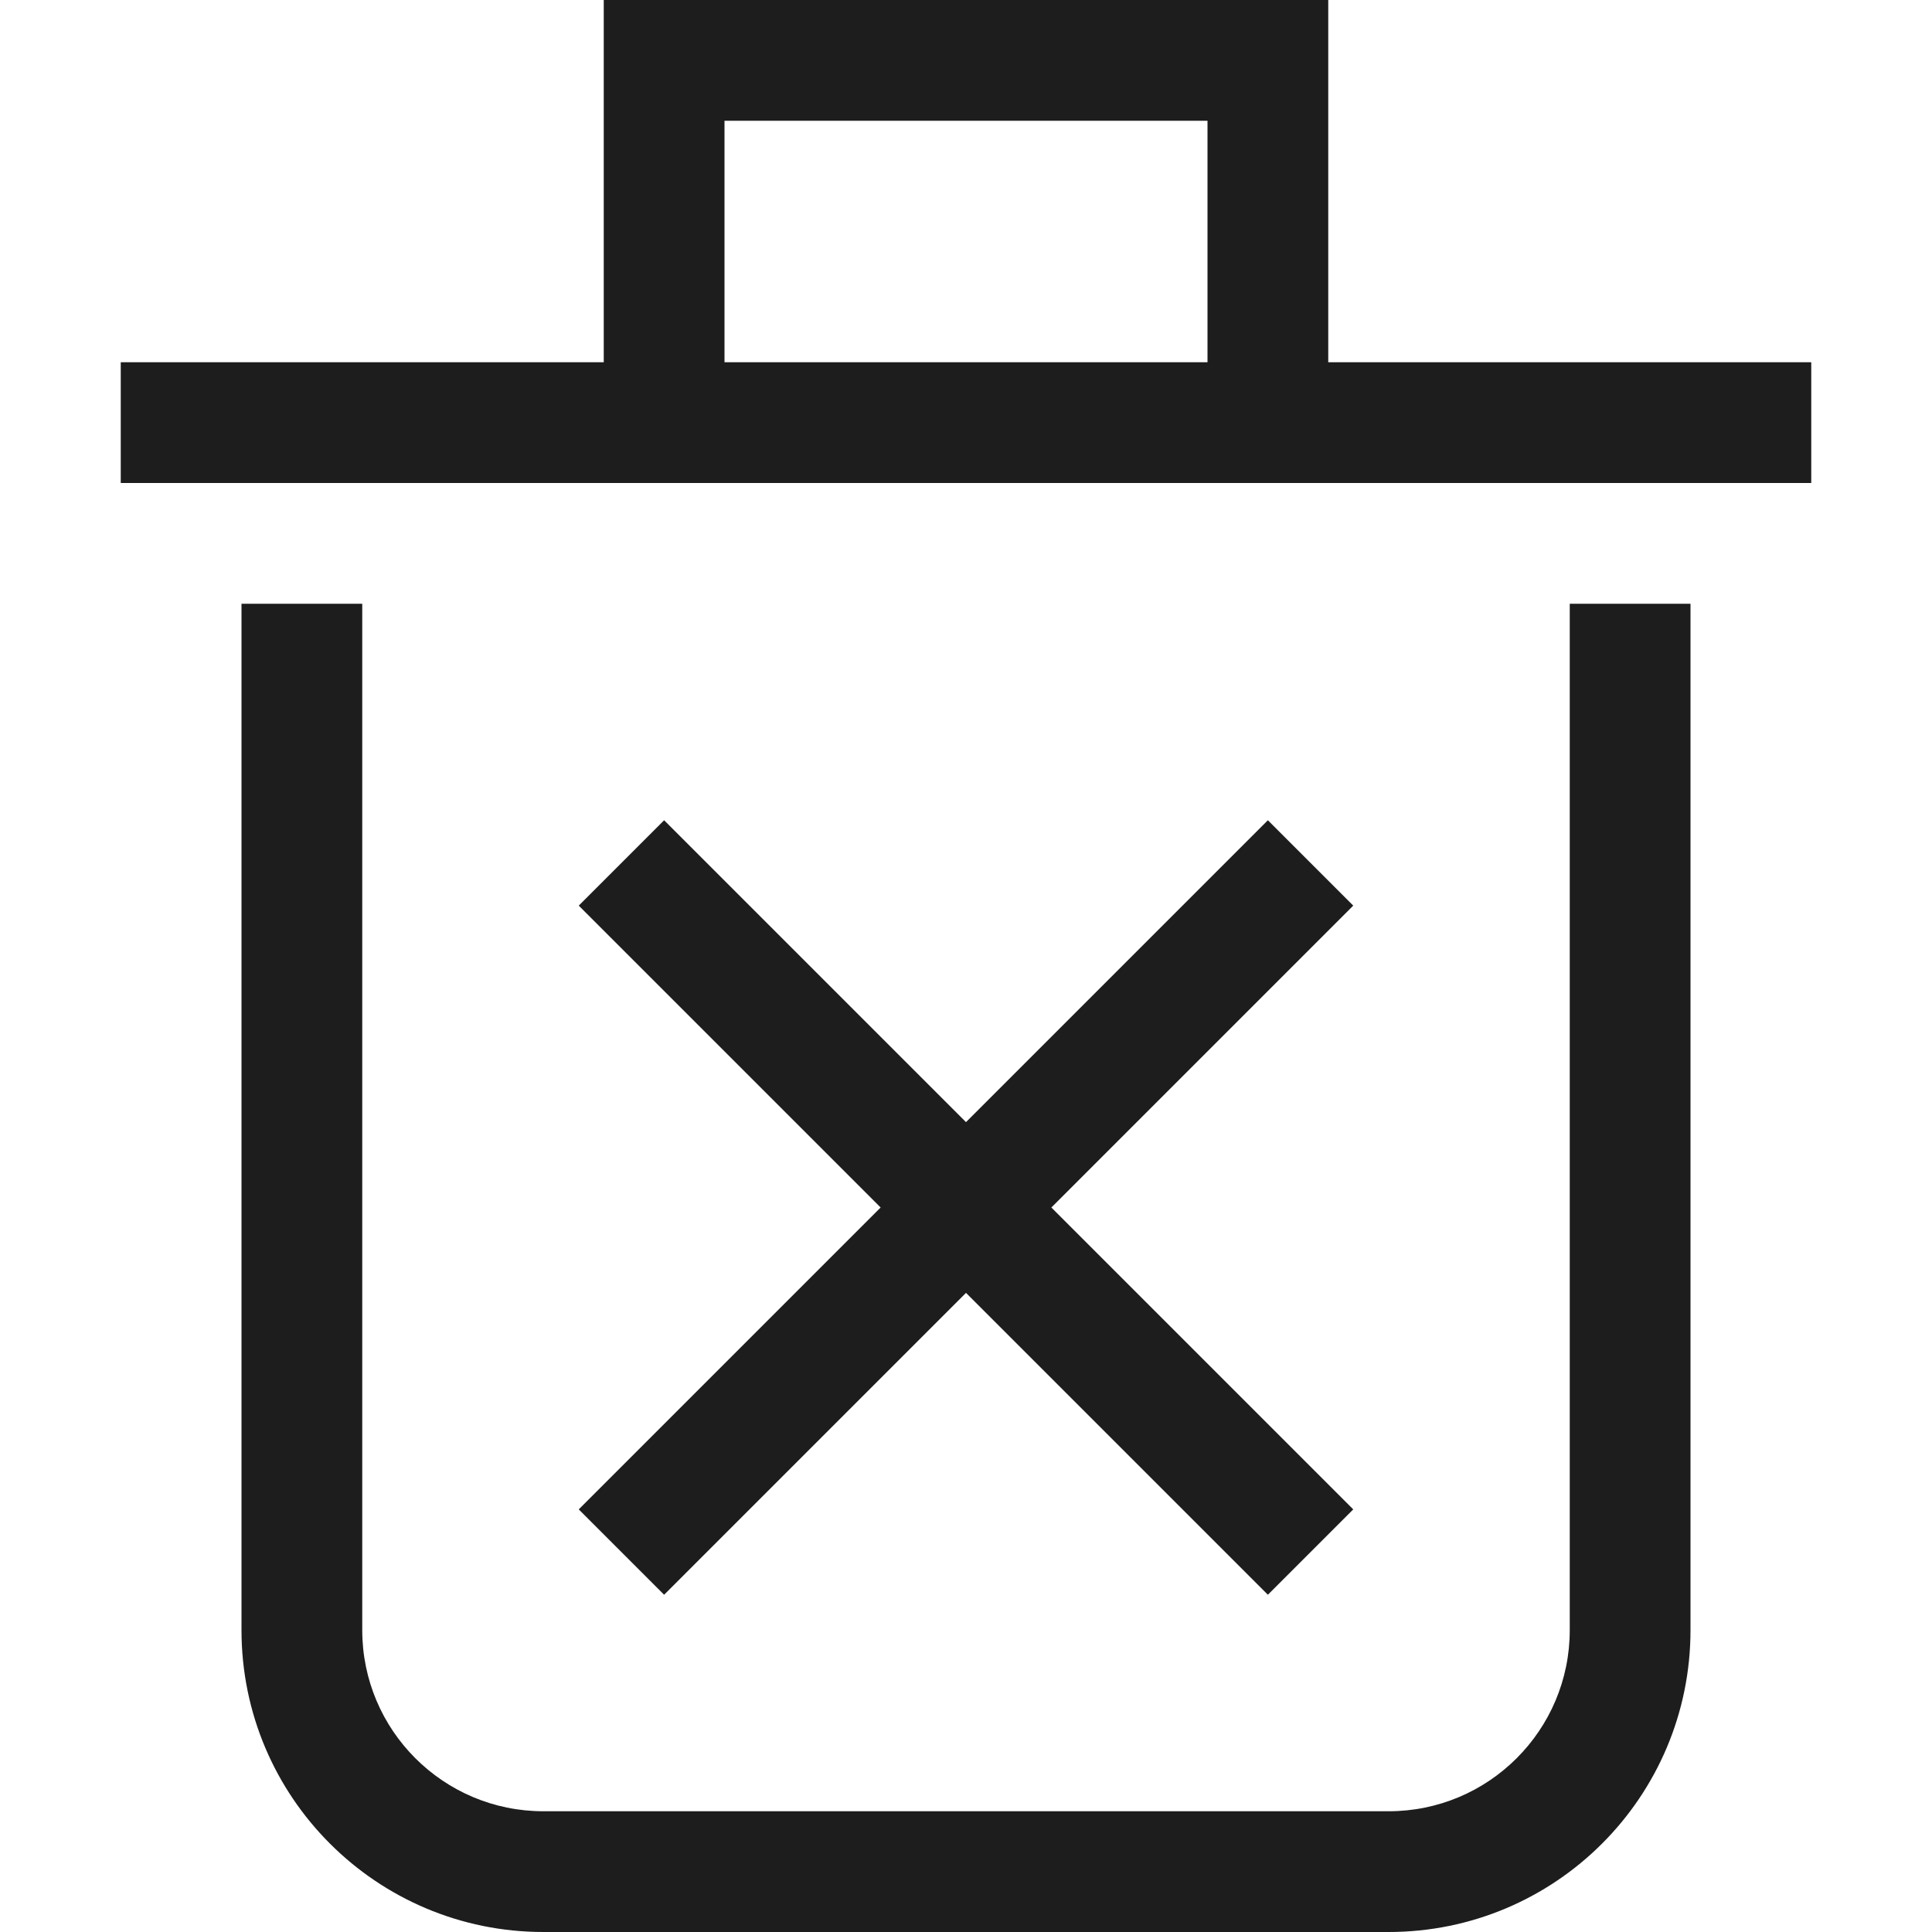
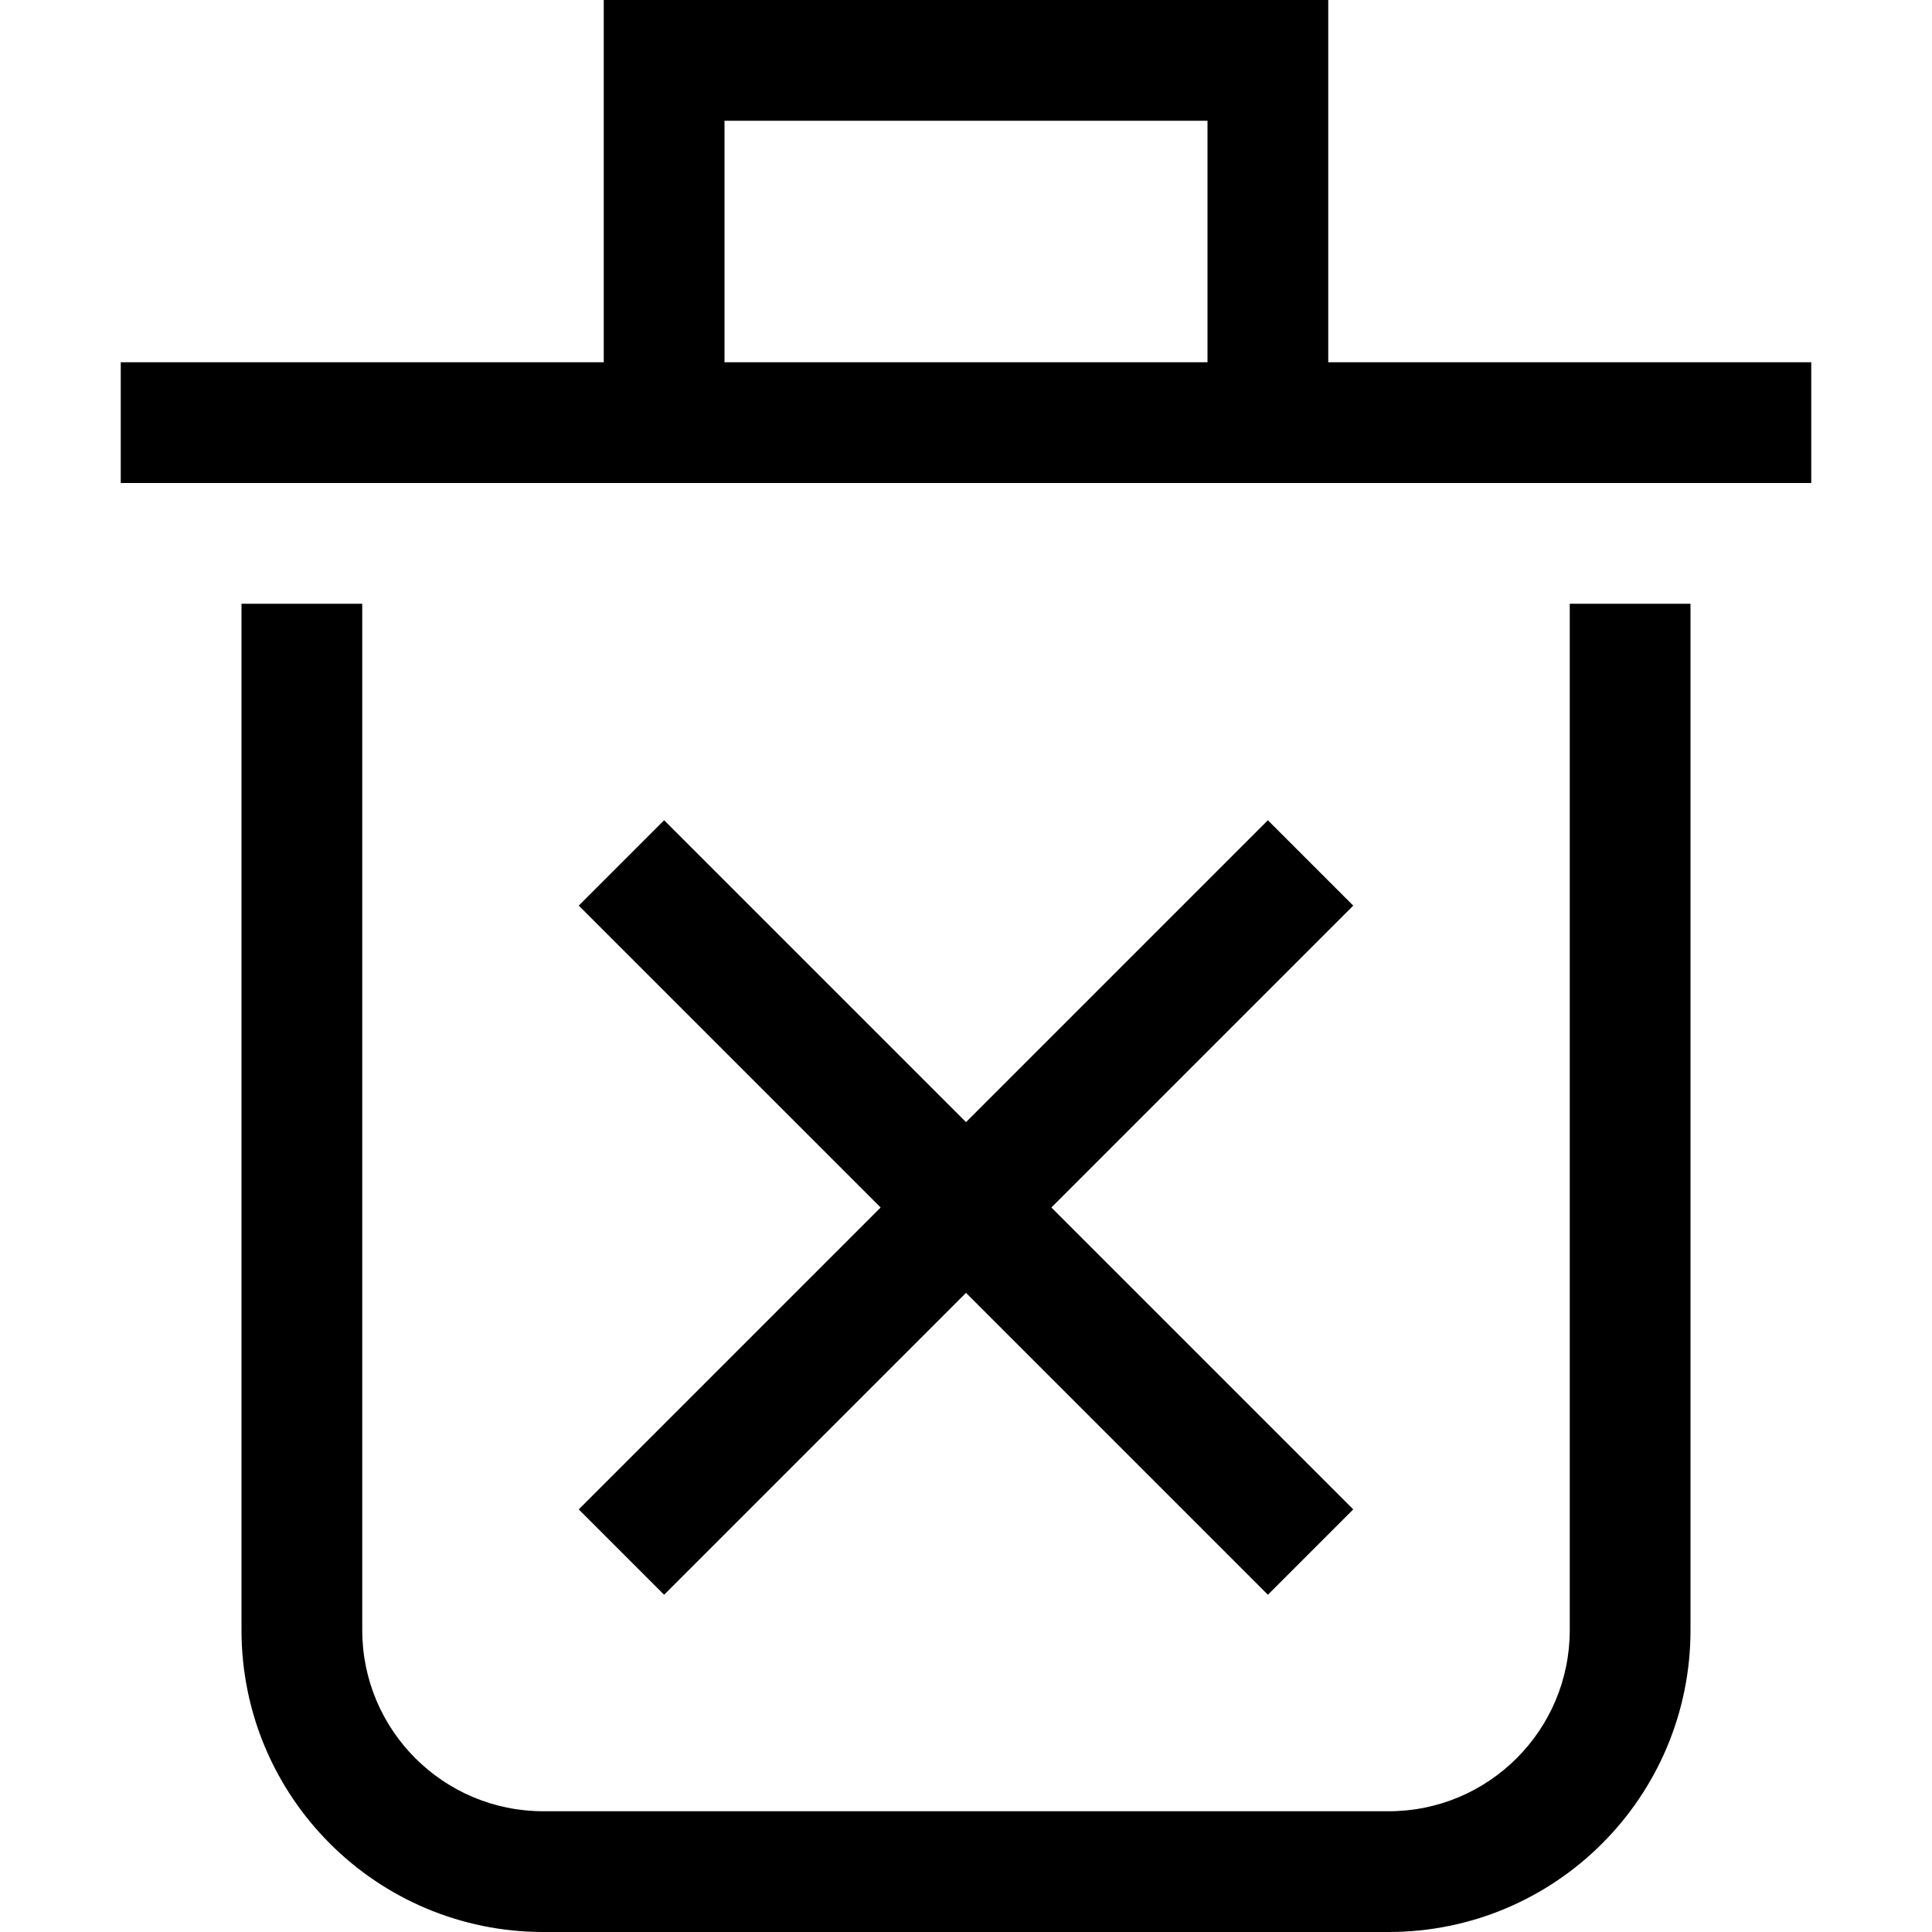
- <svg xmlns="http://www.w3.org/2000/svg" width="16" height="16" fill="none" viewBox="0 0 16 16">
-   <path fill="#1D1D1D" fill-rule="evenodd" d="M5 0h6v3h4v1H1V3h4V0Zm1 3h4V1H6v2ZM3 5v8.5A1.5 1.5 0 0 0 4.5 15h7a1.5 1.5 0 0 0 1.5-1.5V5h1v8.5a2.5 2.5 0 0 1-2.5 2.5h-7A2.5 2.5 0 0 1 2 13.5V5h1Zm2.5 1.793 2.5 2.5 2.5-2.5.707.707-2.5 2.5 2.5 2.5-.707.707-2.5-2.5-2.5 2.5-.707-.707 2.5-2.5-2.5-2.5.707-.707Z" clip-rule="evenodd" />
+ <svg xmlns="http://www.w3.org/2000/svg" width="16" height="16" fill="currentColor">
+   <path fill-rule="evenodd" d="M5 0h6v3h4v1H1V3h4V0Zm1 3h4V1H6v2ZM3 5v8.5A1.5 1.5 0 0 0 4.5 15h7a1.5 1.5 0 0 0 1.5-1.5V5h1v8.5a2.5 2.5 0 0 1-2.5 2.5h-7A2.5 2.5 0 0 1 2 13.5V5h1Zm2.5 1.793 2.5 2.5 2.5-2.5.707.707-2.5 2.5 2.5 2.5-.707.707-2.5-2.5-2.5 2.5-.707-.707 2.5-2.5-2.5-2.5.707-.707Z" clip-rule="evenodd" />
</svg>
